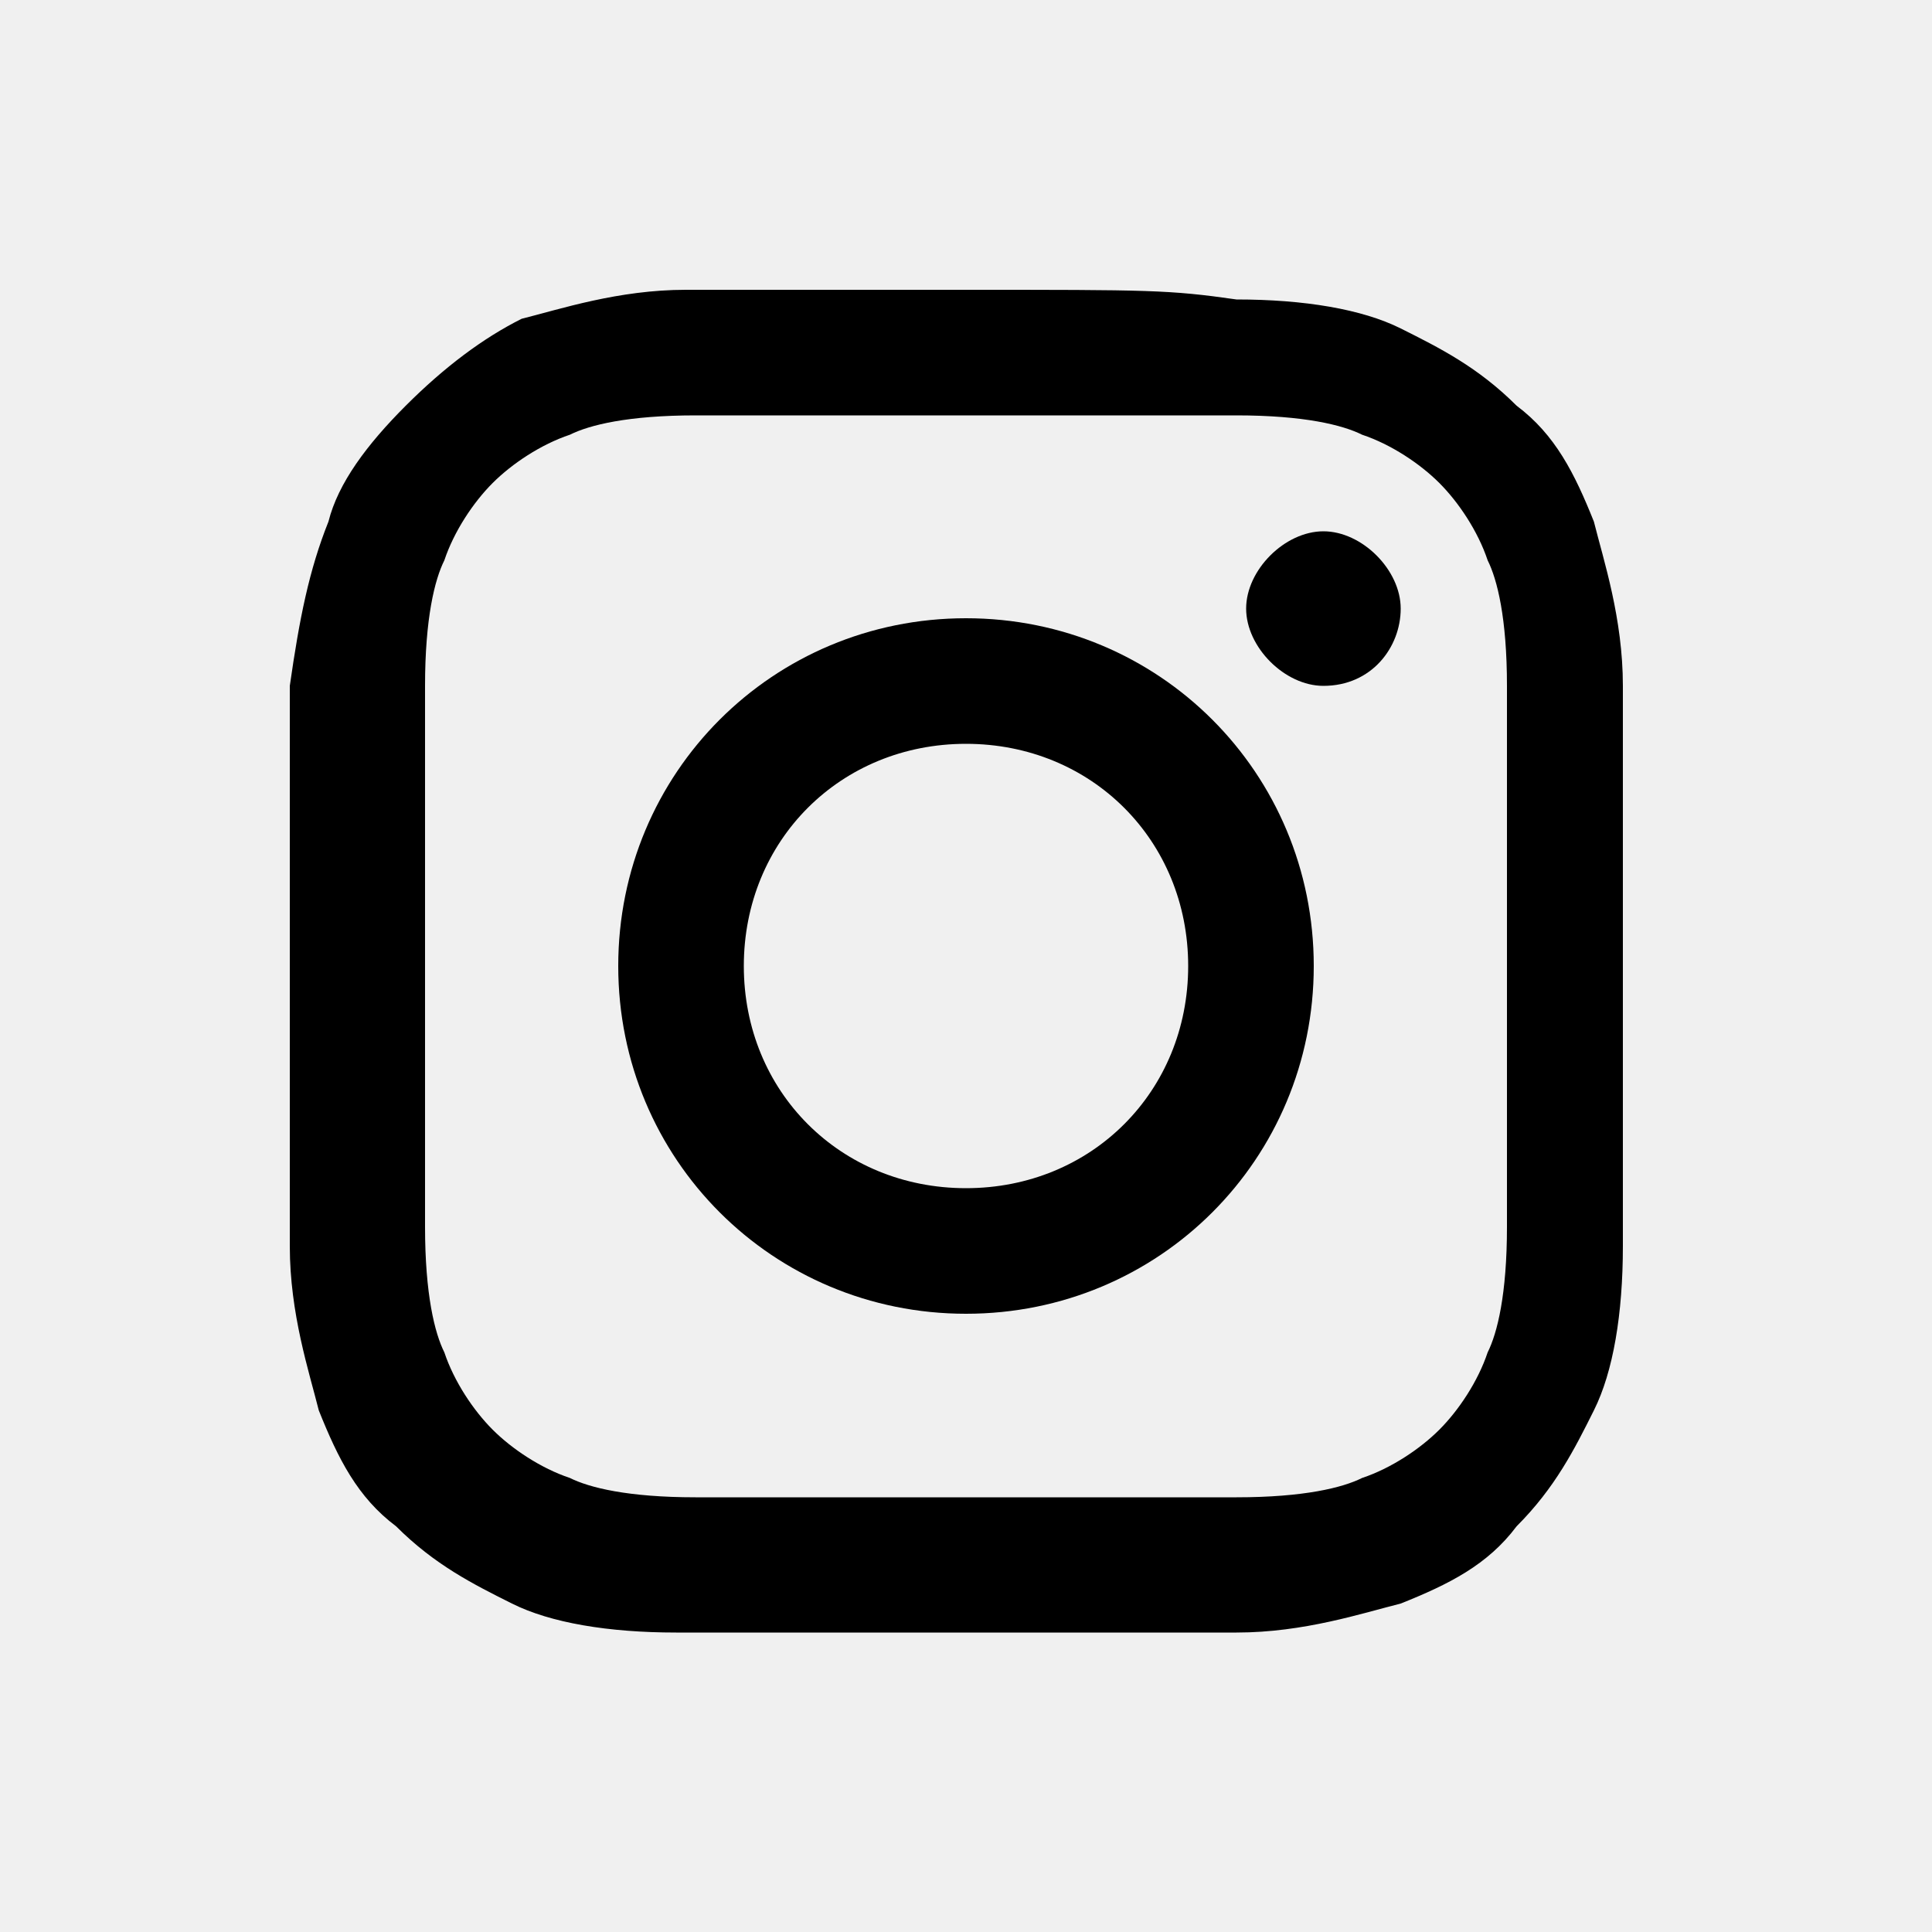
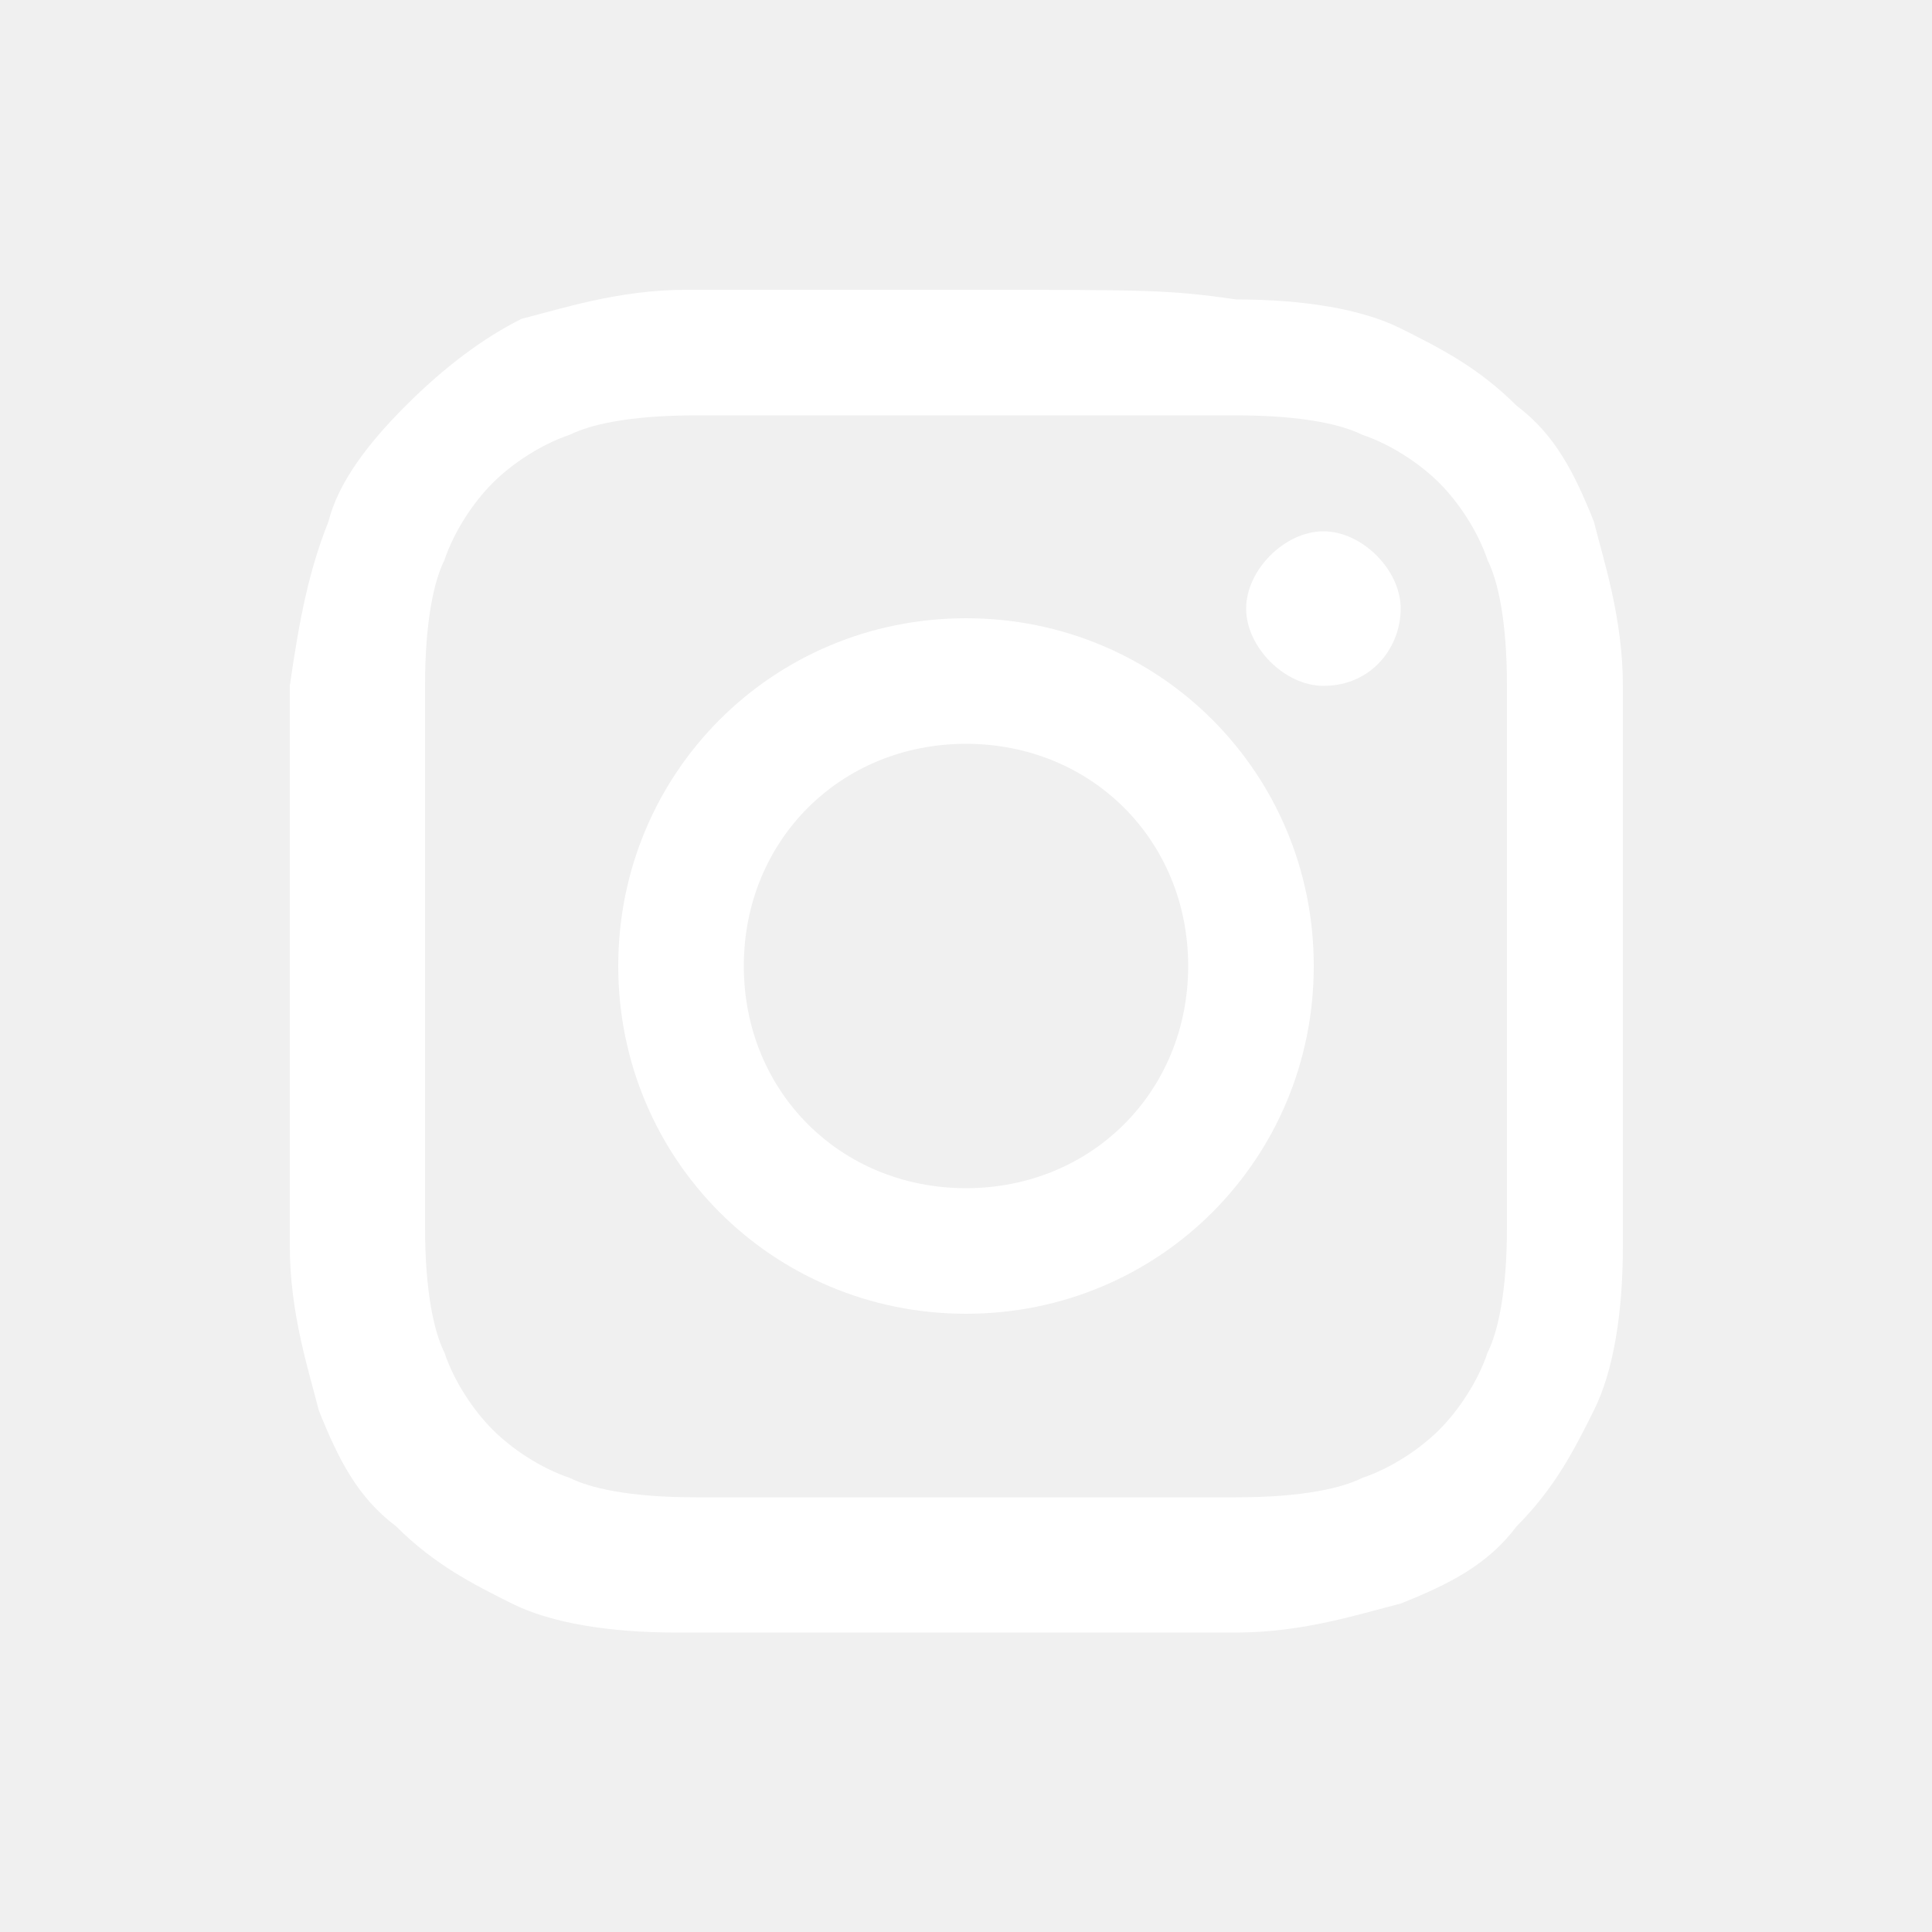
- <svg xmlns="http://www.w3.org/2000/svg" version="1.1" id="Layer_1" x="0px" y="0px" viewBox="0 0 20 20" style="enable-background:new 0 0 20 20;" xml:space="preserve">
+ <svg xmlns="http://www.w3.org/2000/svg" version="1.1" id="Layer_1" x="0px" y="0px" viewBox="0 0 20 20" fill="#FFF" style="enable-background:new 0 0 20 20;" xml:space="preserve">
  <path d="M10,4.3c1.9,0,2.1,0,2.8,0c0.7,0,1.1,0.1,1.3,0.2c0.3,0.1,0.6,0.3,0.8,0.5c0.2,0.2,0.4,0.5,0.5,0.8c0.1,0.2,0.2,0.6,0.2,1.3  c0,0.7,0,1,0,2.8c0,1.9,0,2.1,0,2.8c0,0.7-0.1,1.1-0.2,1.3c-0.1,0.3-0.3,0.6-0.5,0.8c-0.2,0.2-0.5,0.4-0.8,0.5  c-0.2,0.1-0.6,0.2-1.3,0.2c-0.7,0-1,0-2.8,0c-1.9,0-2.1,0-2.8,0c-0.7,0-1.1-0.1-1.3-0.2c-0.3-0.1-0.6-0.3-0.8-0.5  c-0.2-0.2-0.4-0.5-0.5-0.8c-0.1-0.2-0.2-0.6-0.2-1.3c0-0.7,0-1,0-2.8c0-1.9,0-2.1,0-2.8c0-0.7,0.1-1.1,0.2-1.3  c0.1-0.3,0.3-0.6,0.5-0.8c0.2-0.2,0.5-0.4,0.8-0.5c0.2-0.1,0.6-0.2,1.3-0.2C7.9,4.3,8.1,4.3,10,4.3z M10,3C8.1,3,7.9,3,7.1,3  c-0.7,0-1.3,0.2-1.7,0.3C5,3.5,4.6,3.8,4.2,4.2C3.8,4.6,3.5,5,3.4,5.4C3.2,5.9,3.1,6.4,3,7.1c0,0.7,0,1,0,2.9c0,1.9,0,2.1,0,2.9  c0,0.7,0.2,1.3,0.3,1.7c0.2,0.5,0.4,0.9,0.8,1.2c0.4,0.4,0.8,0.6,1.2,0.8c0.4,0.2,1,0.3,1.7,0.3c0.7,0,1,0,2.9,0c1.9,0,2.1,0,2.9,0  c0.7,0,1.3-0.2,1.7-0.3c0.5-0.2,0.9-0.4,1.2-0.8c0.4-0.4,0.6-0.8,0.8-1.2c0.2-0.4,0.3-1,0.3-1.7c0-0.7,0-1,0-2.9c0-1.9,0-2.1,0-2.9  c0-0.7-0.2-1.3-0.3-1.7c-0.2-0.5-0.4-0.9-0.8-1.2c-0.4-0.4-0.8-0.6-1.2-0.8c-0.4-0.2-1-0.3-1.7-0.3C12.1,3,11.9,3,10,3z" />
  <path d="M10,6.4C8,6.4,6.4,8,6.4,10c0,2,1.6,3.6,3.6,3.6c2,0,3.6-1.6,3.6-3.6C13.6,8,12,6.4,10,6.4z M10,12.3c-1.3,0-2.3-1-2.3-2.3  c0-1.3,1-2.3,2.3-2.3s2.3,1,2.3,2.3C12.3,11.3,11.3,12.3,10,12.3z" />
  <path d="M13.7,7.1c0.5,0,0.8-0.4,0.8-0.8s-0.4-0.8-0.8-0.8s-0.8,0.4-0.8,0.8S13.3,7.1,13.7,7.1z" />
</svg>
